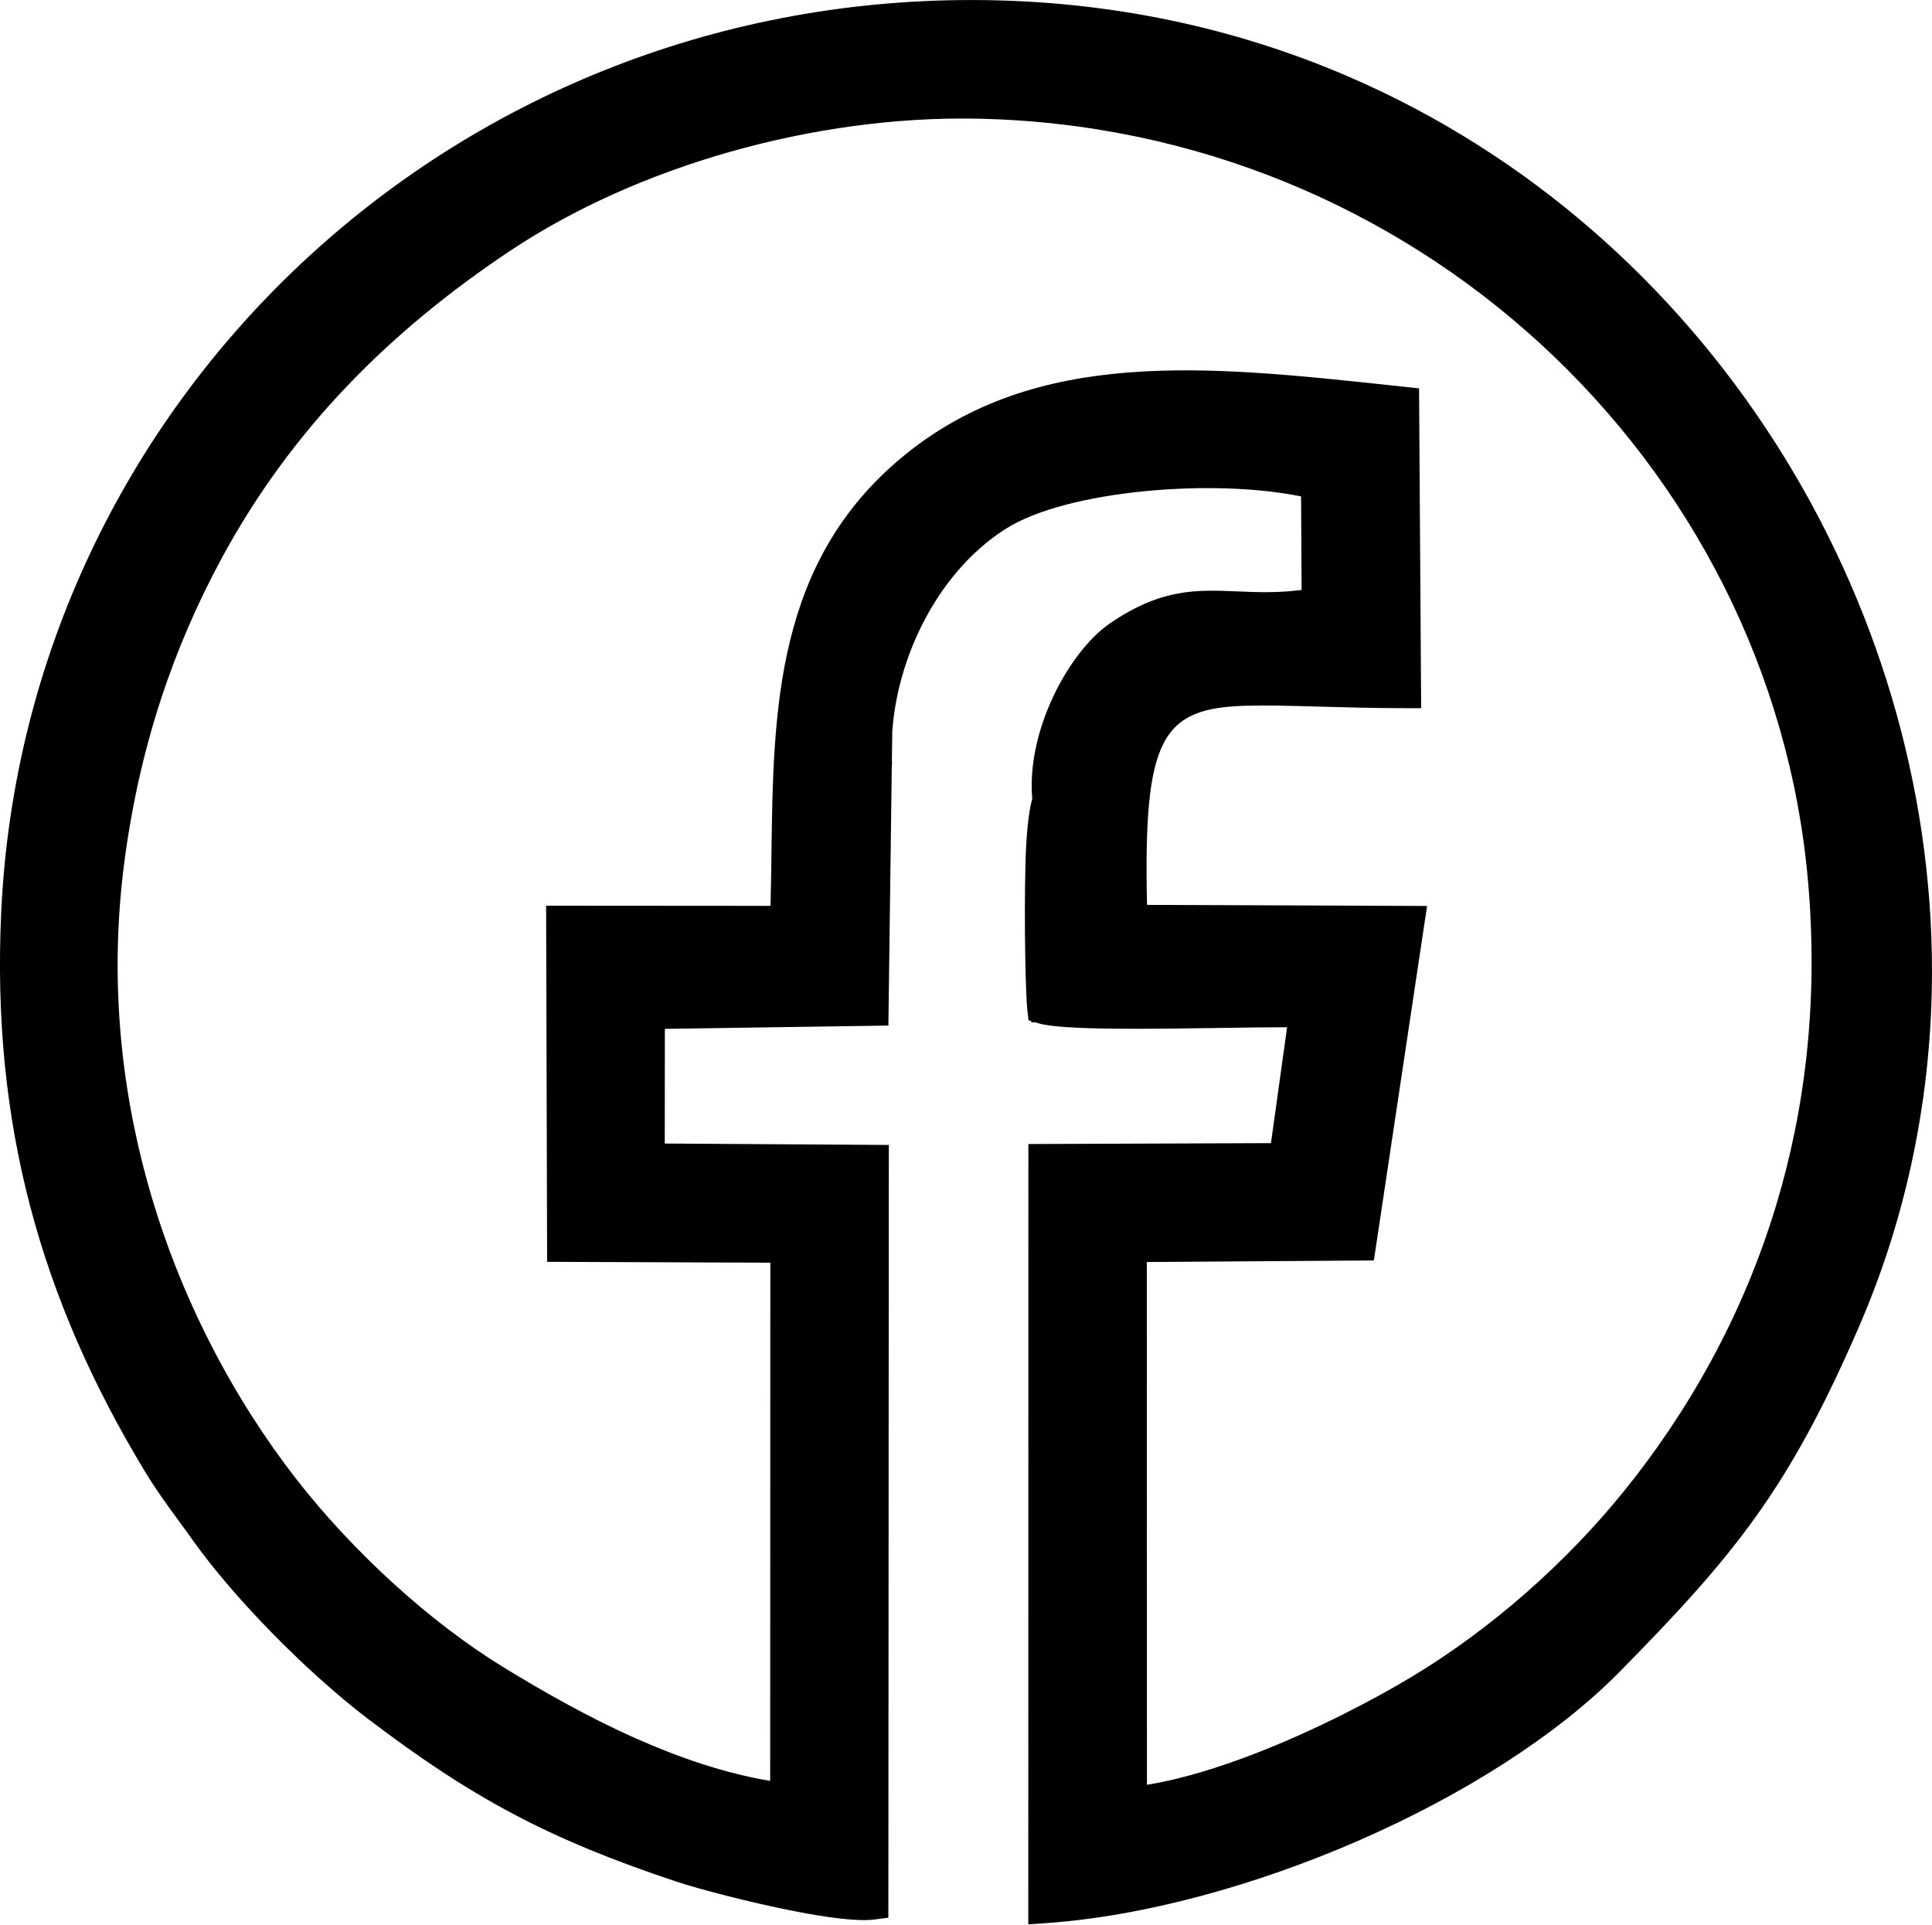
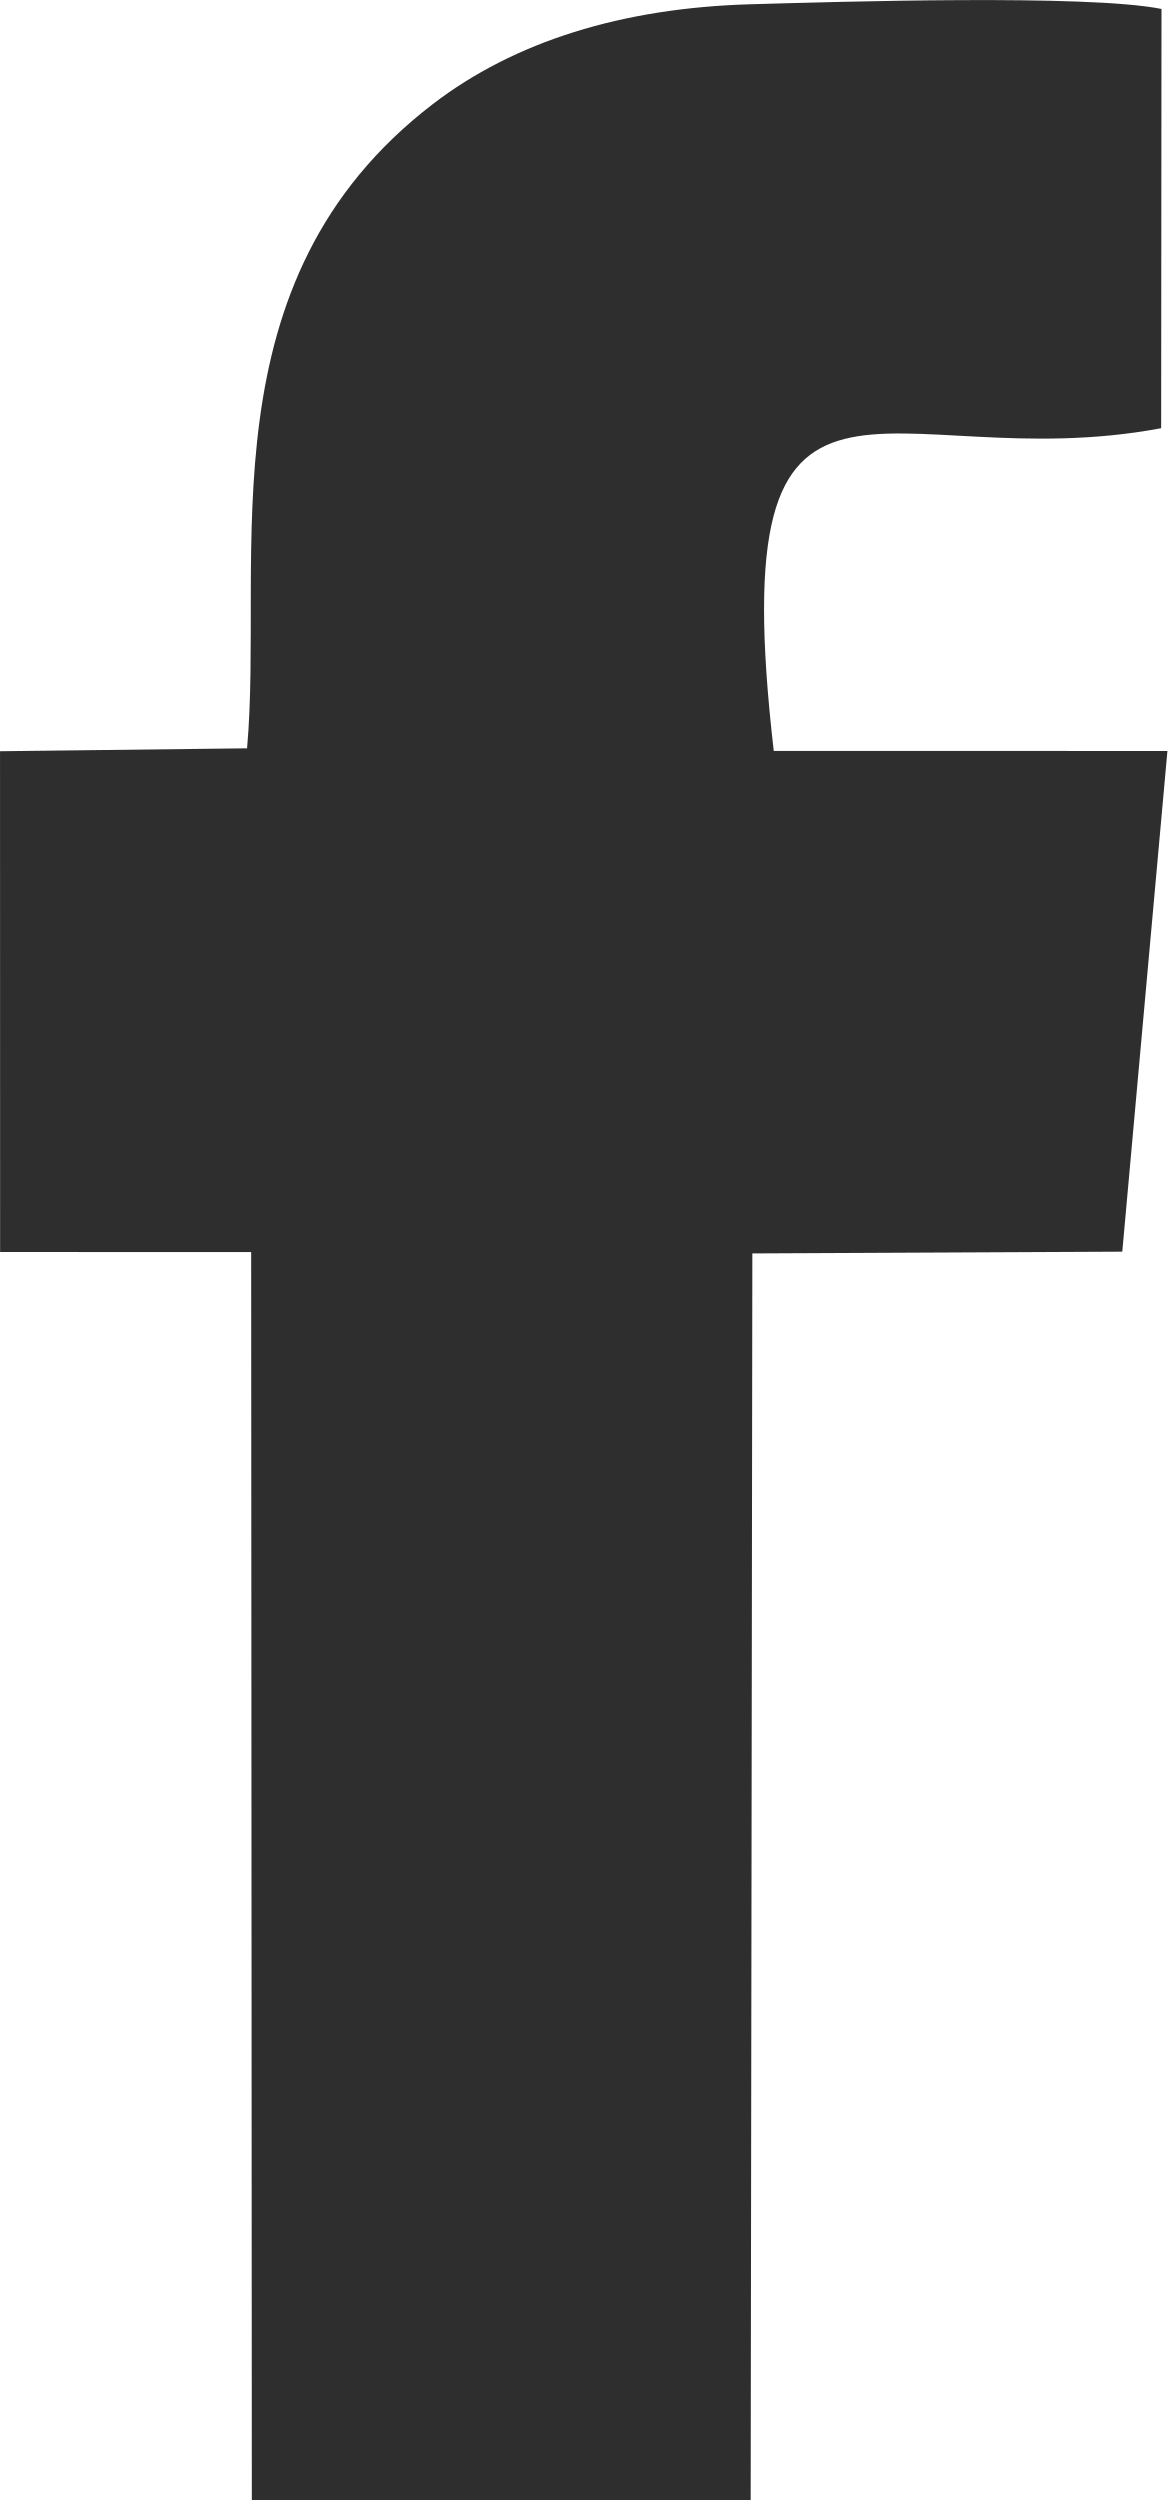
- <svg xmlns="http://www.w3.org/2000/svg" xml:space="preserve" width="88.14mm" height="87.791mm" version="1.1" style="shape-rendering:geometricPrecision; text-rendering:geometricPrecision; image-rendering:optimizeQuality; fill-rule:evenodd; clip-rule:evenodd" viewBox="0 0 1603.06 1596.71">
+ <svg xmlns="http://www.w3.org/2000/svg" xml:space="preserve" width="39.69mm" height="84.999mm" version="1.1" style="shape-rendering:geometricPrecision; text-rendering:geometricPrecision; image-rendering:optimizeQuality; fill-rule:evenodd; clip-rule:evenodd" viewBox="0 0 139.63 299.04">
  <defs>
    <style type="text/css">
   
-     .fil0 {fill:black}
+     .fil0 {fill:#2E2E2E}
   
  </style>
  </defs>
  <g id="Layer_x0020_1">
-     <path class="fil0" d="M740.03 630.6l0.18 3.82 -0.24 0.42 -2.84 216.13 -185.47 2.74 -0.08 95.14 185.92 1.19c-0.14,213.73 -0.29,427.46 -0.39,641.19l-11.88 1.53c-13.61,1.75 -38.76,-1.6 -65.72,-6.87 -37.77,-7.38 -80.53,-18.7 -98.14,-24.56 -53.32,-17.73 -95.87,-35.18 -135.79,-56.34 -39.95,-21.18 -77.32,-46.09 -120.25,-78.74 -24.8,-18.86 -53.1,-44.24 -79.5,-71.18 -25.17,-25.7 -48.8,-52.97 -66.27,-77.6 -3.83,-5.4 -7.84,-10.88 -11.73,-16.19 -9.65,-13.19 -18.54,-25.33 -28.26,-41.44 -42.65,-70.69 -74.37,-142.26 -94.4,-218.4 -20.02,-76.11 -28.32,-156.65 -24.13,-245.28 9.96,-211 103.35,-400.92 249.02,-537.64 144.27,-135.41 339.85,-218.64 556.44,-218.5 114.06,0.07 219.42,23.24 313.64,64.07 148.57,64.37 269.38,172.6 352.99,303.39 83.57,130.73 130.01,284.07 129.91,438.72 -0.06,99.59 -19.43,199.74 -60.6,294.76 -29.13,67.24 -54.82,114.45 -85.25,157.09 -30.43,42.63 -65.35,80.4 -113.02,128.84 -52.87,53.72 -131,102.75 -215.72,139.86 -86.36,37.82 -179.9,63.39 -260.75,69l-14.49 1c0,-215.83 0.05,-431.66 0.08,-647.48l201.28 -0.75 13.39 -96.15c-13.58,-0.05 -32.6,0.23 -53.61,0.55 -59.07,0.89 -133.48,2.01 -152.36,-3.76l-2.8 -0.85 -3.49 -0.03 0 -1.04 -2.31 -0.71 -1 -8.88c-1.43,-12.77 -2.68,-73 -1.56,-119.54 0.55,-22.75 2.24,-43.03 5.67,-55.45 -2.31,-26.38 4.19,-54.66 15.05,-79.5 12.57,-28.77 31.33,-53.52 49.27,-65.81 42.72,-29.29 71.82,-28.07 106.53,-26.61 15.67,0.66 32.61,1.37 52.64,-1.22l-0.43 -77.6c-36.14,-7.43 -84.29,-8.84 -130.14,-4.31 -46.08,4.55 -89.37,14.99 -114.91,31.18 -30,19.02 -53.82,48.12 -70.08,81 -13.67,27.66 -21.97,57.88 -24.08,86.98l-0.31 23.88zm-100.99 847.12l0.13 -429.99 -185.2 -0.72 -0.83 -295.5 186.18 0.13c0.4,-14.53 0.59,-29.03 0.79,-43.61 1.57,-118.73 3.2,-242.25 109.46,-329.57 109.92,-90.33 251.86,-75.09 404.75,-58.68l23.13 2.48 1.74 265.34 -13.68 0c-25.34,0 -50.2,-0.7 -72.26,-1.31 -22.95,-0.64 -42.72,-1.19 -59.48,-0.7 -69.53,2.04 -85.21,25.98 -82.03,165.25l232.36 0.89 -44.14 294.14 -188.4 1.31 0.1 433.78c28.42,-4.57 60.02,-14.36 91.07,-26.44 49.38,-19.22 97.25,-44.26 129.17,-63.51 33.49,-20.2 64.9,-43.63 93.34,-68.5 31.12,-27.22 58.79,-56.23 81.84,-84.71 53.24,-65.78 98.66,-145.16 126.56,-237.36 24.24,-80.11 35.23,-169.93 26.58,-268.95 -15.22,-174.22 -97.46,-331.91 -222.17,-446.35 -122.67,-112.56 -286.41,-183.26 -467.88,-186.68 -67,-1.26 -137.31,8.49 -204.26,27.47 -66.53,18.86 -129.59,46.84 -182.62,82.18 -50.15,33.42 -95.65,70.6 -135.81,112.79 -40.07,42.1 -74.87,89.23 -103.73,142.65 -19.95,36.93 -36.97,75.96 -50.55,117.69 -13.61,41.83 -23.79,86.36 -30.04,134.19 -12.4,94.99 -3.23,185.14 19.49,266.63 26.71,95.82 72.2,179.7 123.36,245.42 22.47,28.86 50.41,59.18 81.46,87.35 28.23,25.61 58.99,49.43 90.47,68.71 30.98,18.98 68.65,40.66 109.39,58.79 35.59,15.84 73.64,29.04 111.73,35.39z" />
+     <path class="fil0" d="M29.54 89.51l-29.54 0.35 0.01 59.9 30.03 0.01 0.08 149.27 59.67 0 0.2 -149.11 44.25 -0.21 5.4 -59.89 -47.09 -0.01c-6.27,-54.23 13.41,-32.41 46.34,-38.6l0.04 -50.15c-8.82,-1.77 -38.63,-0.86 -49.16,-0.56 -15.39,0.44 -28.23,4.45 -38,11.94 -27.66,21.22 -20.17,53.87 -22.22,77.07z" />
  </g>
</svg>
